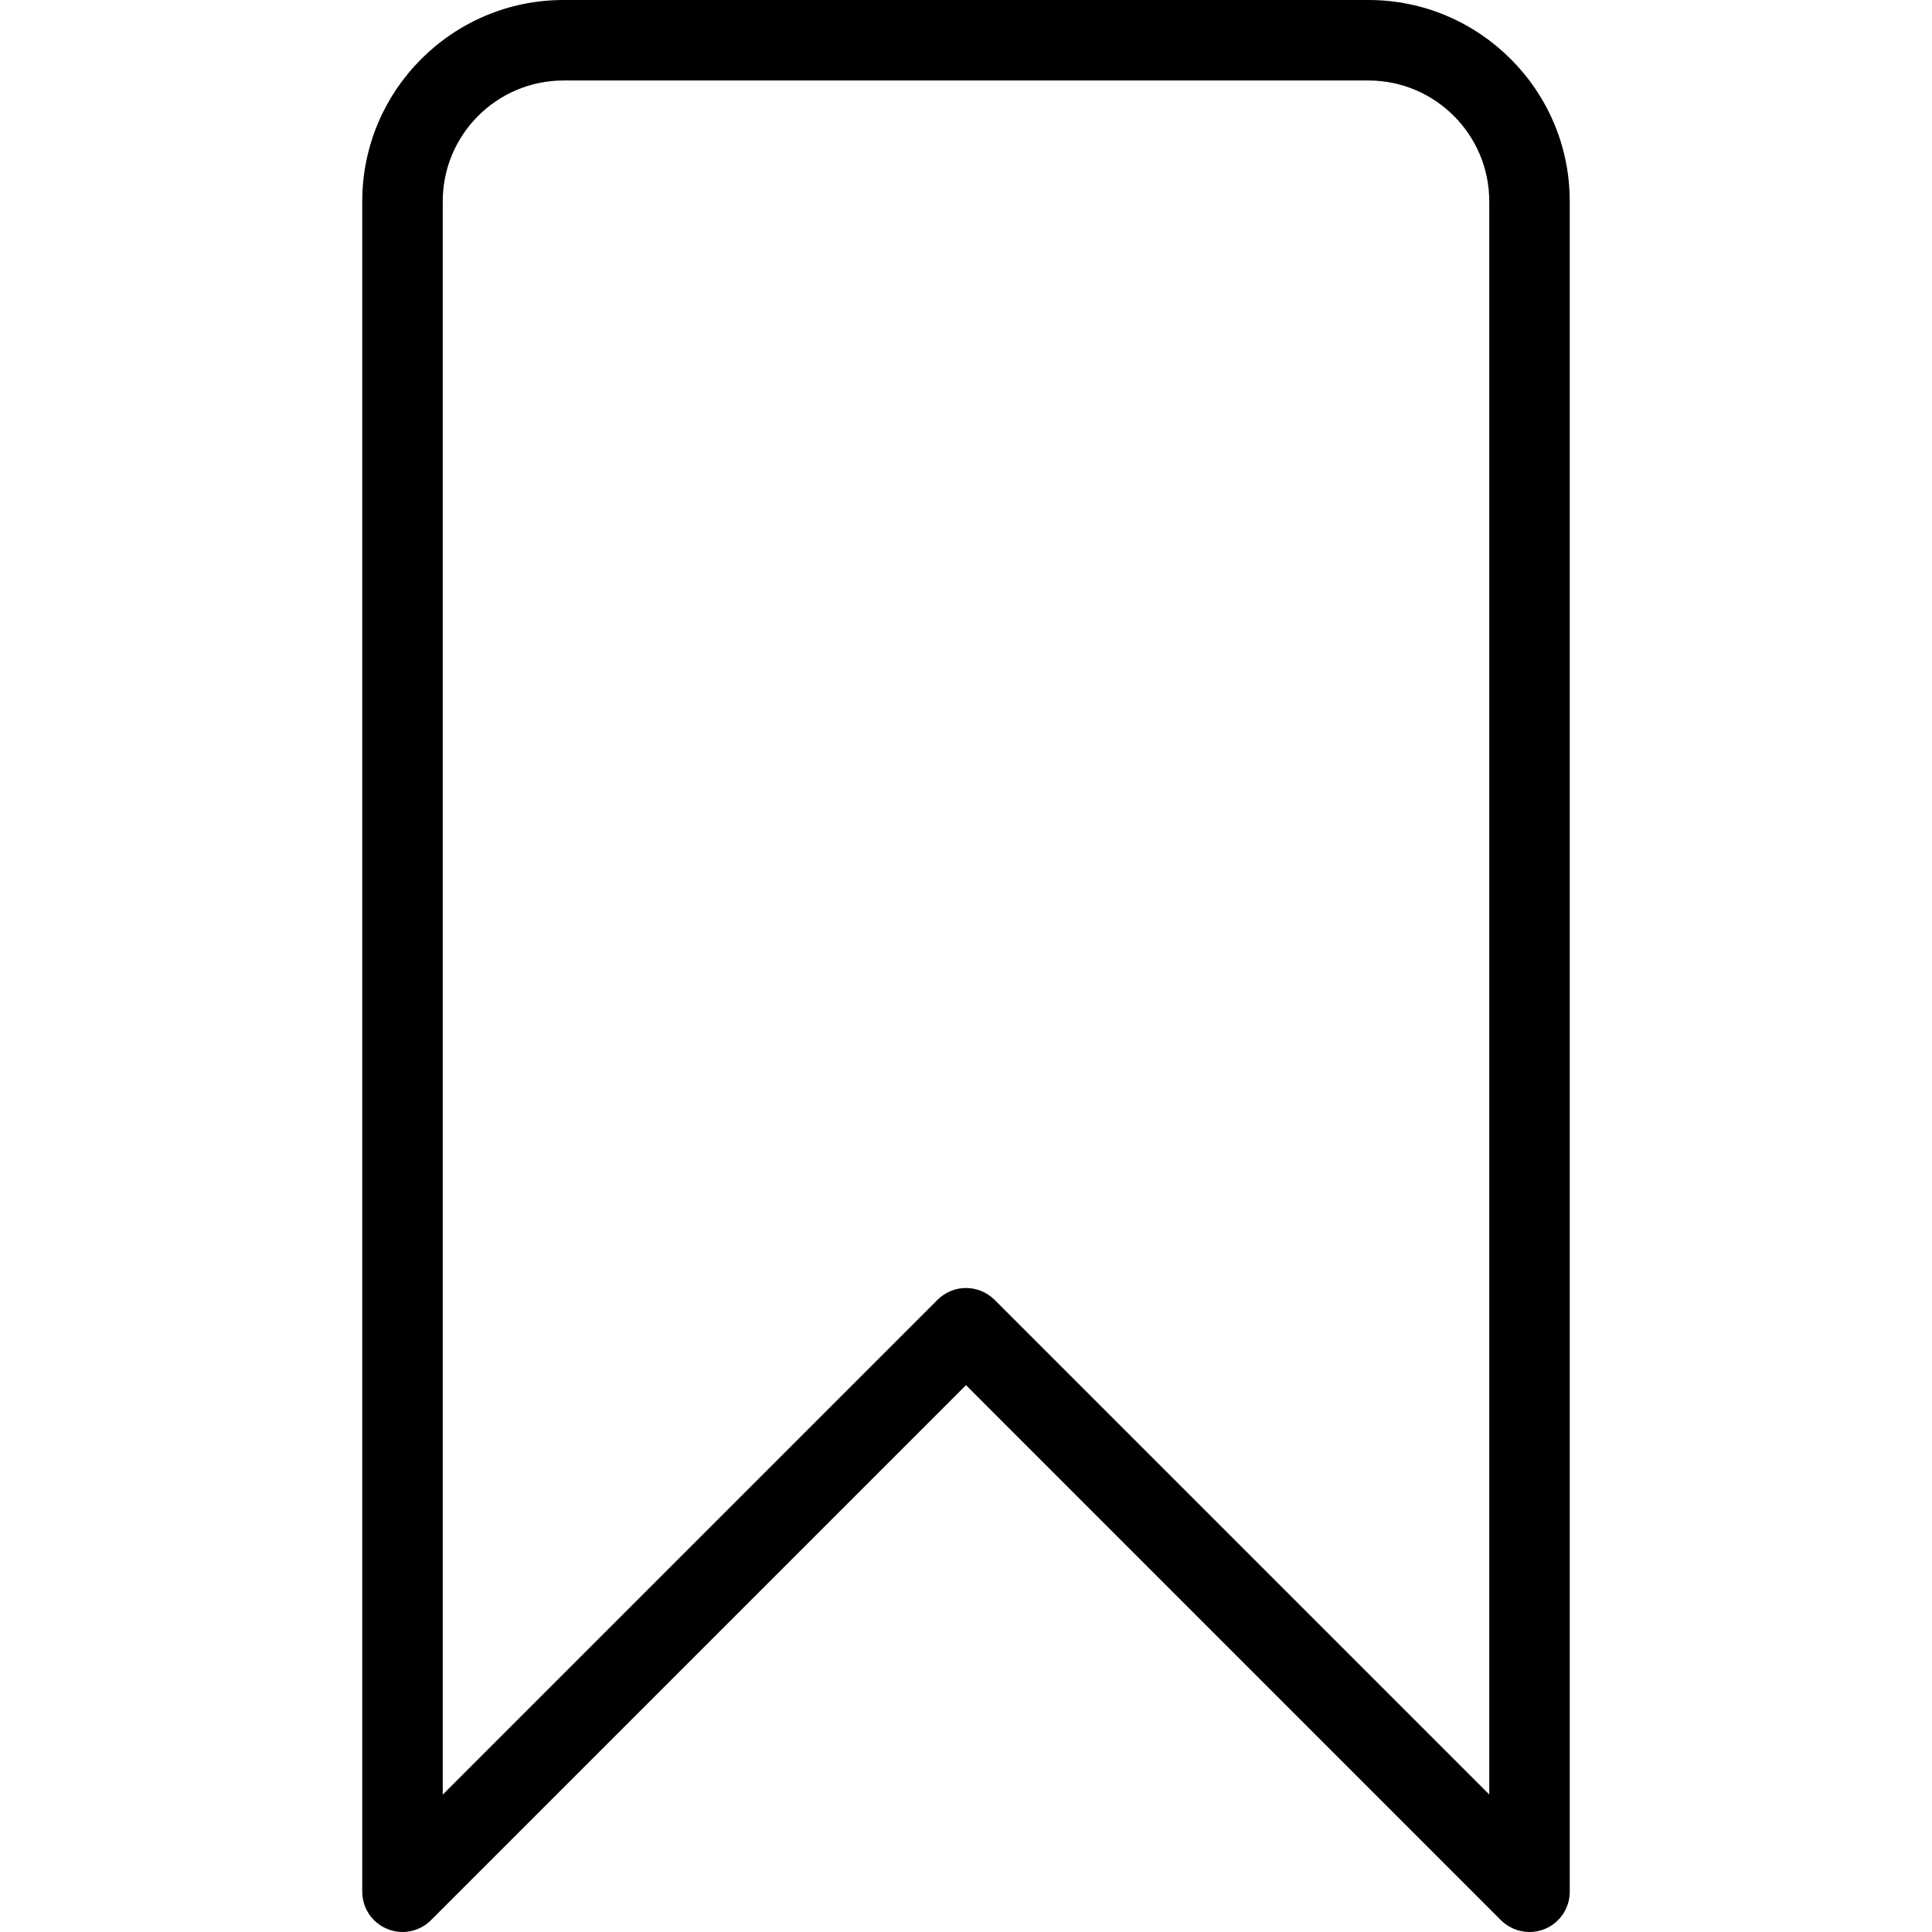
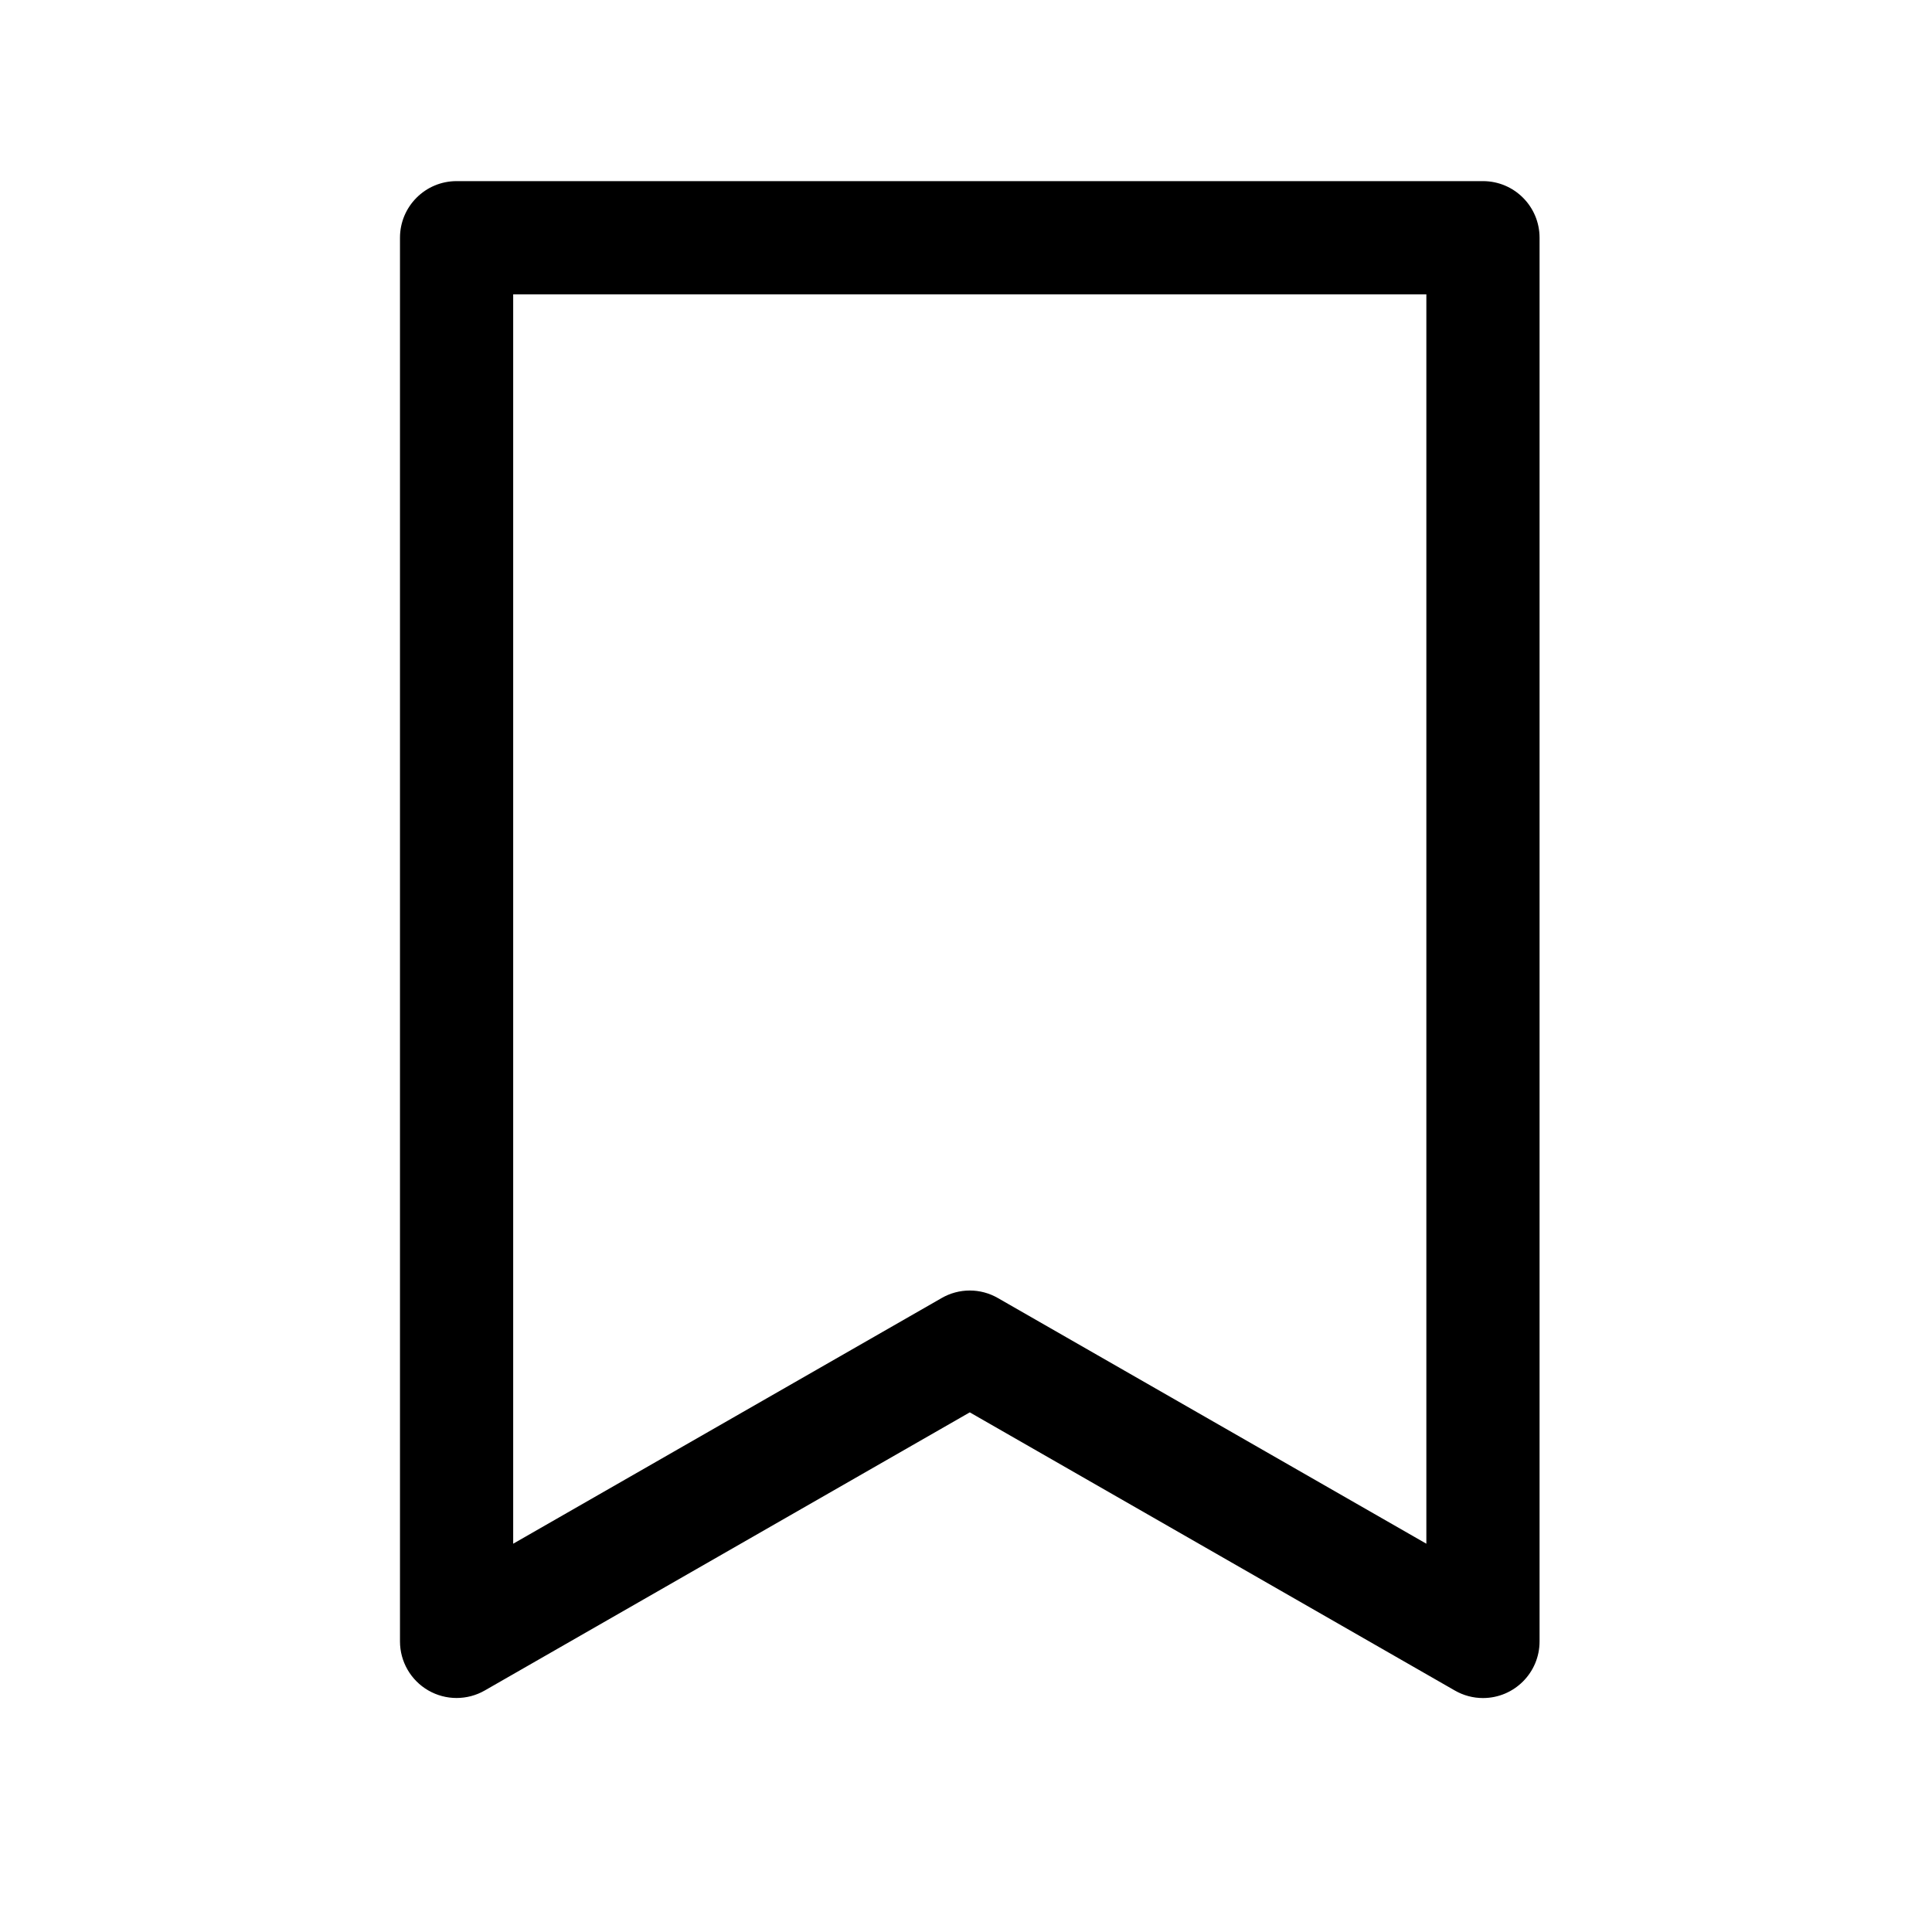
- <svg xmlns="http://www.w3.org/2000/svg" version="1.1" id="Layer_1" x="0px" y="0px" viewBox="0 0 512 512" style="enable-background:new 0 0 512 512;" xml:space="preserve">
-   <g>
-     <g>
-       <path d="M362.667,0H149.333C119.936,0,96,23.915,96,53.333v448c0,4.309,2.603,8.213,6.592,9.835    c3.989,1.685,8.576,0.747,11.627-2.304L256,367.083l141.781,141.803c2.048,2.027,4.779,3.115,7.552,3.115    c1.365,0,2.752-0.256,4.075-0.811c3.989-1.643,6.592-5.547,6.592-9.856v-448C416,23.936,392.064,0,362.667,0z M394.667,475.563    L263.552,344.448c-2.091-2.069-4.821-3.115-7.552-3.115s-5.461,1.045-7.552,3.136L117.333,475.584V53.333    c0-17.643,14.357-32,32-32h213.333c17.643,0,32,14.357,32,32V475.563z" />
-     </g>
+ <svg xmlns="http://www.w3.org/2000/svg" viewBox="0 0 512 512">
+   <g data-name="1" id="_1">
+     <path d="M393,450a14.92,14.92,0,0,1-7.46-2L257,374.29,128.46,448A15,15,0,0,1,106,435V63a15,15,0,0,1,15-15H393a15,15,0,0,1,15,15V435a15,15,0,0,1-15,15ZM257,342a14.92,14.92,0,0,1,7.46,2L378,409.1V78H136V409.1L249.54,344A14.92,14.92,0,0,1,257,342Z" />
  </g>
-   <g>
- </g>
-   <g>
- </g>
-   <g>
- </g>
-   <g>
- </g>
-   <g>
- </g>
-   <g>
- </g>
-   <g>
- </g>
-   <g>
- </g>
-   <g>
- </g>
-   <g>
- </g>
-   <g>
- </g>
-   <g>
- </g>
-   <g>
- </g>
-   <g>
- </g>
-   <g>
- </g>
</svg>
